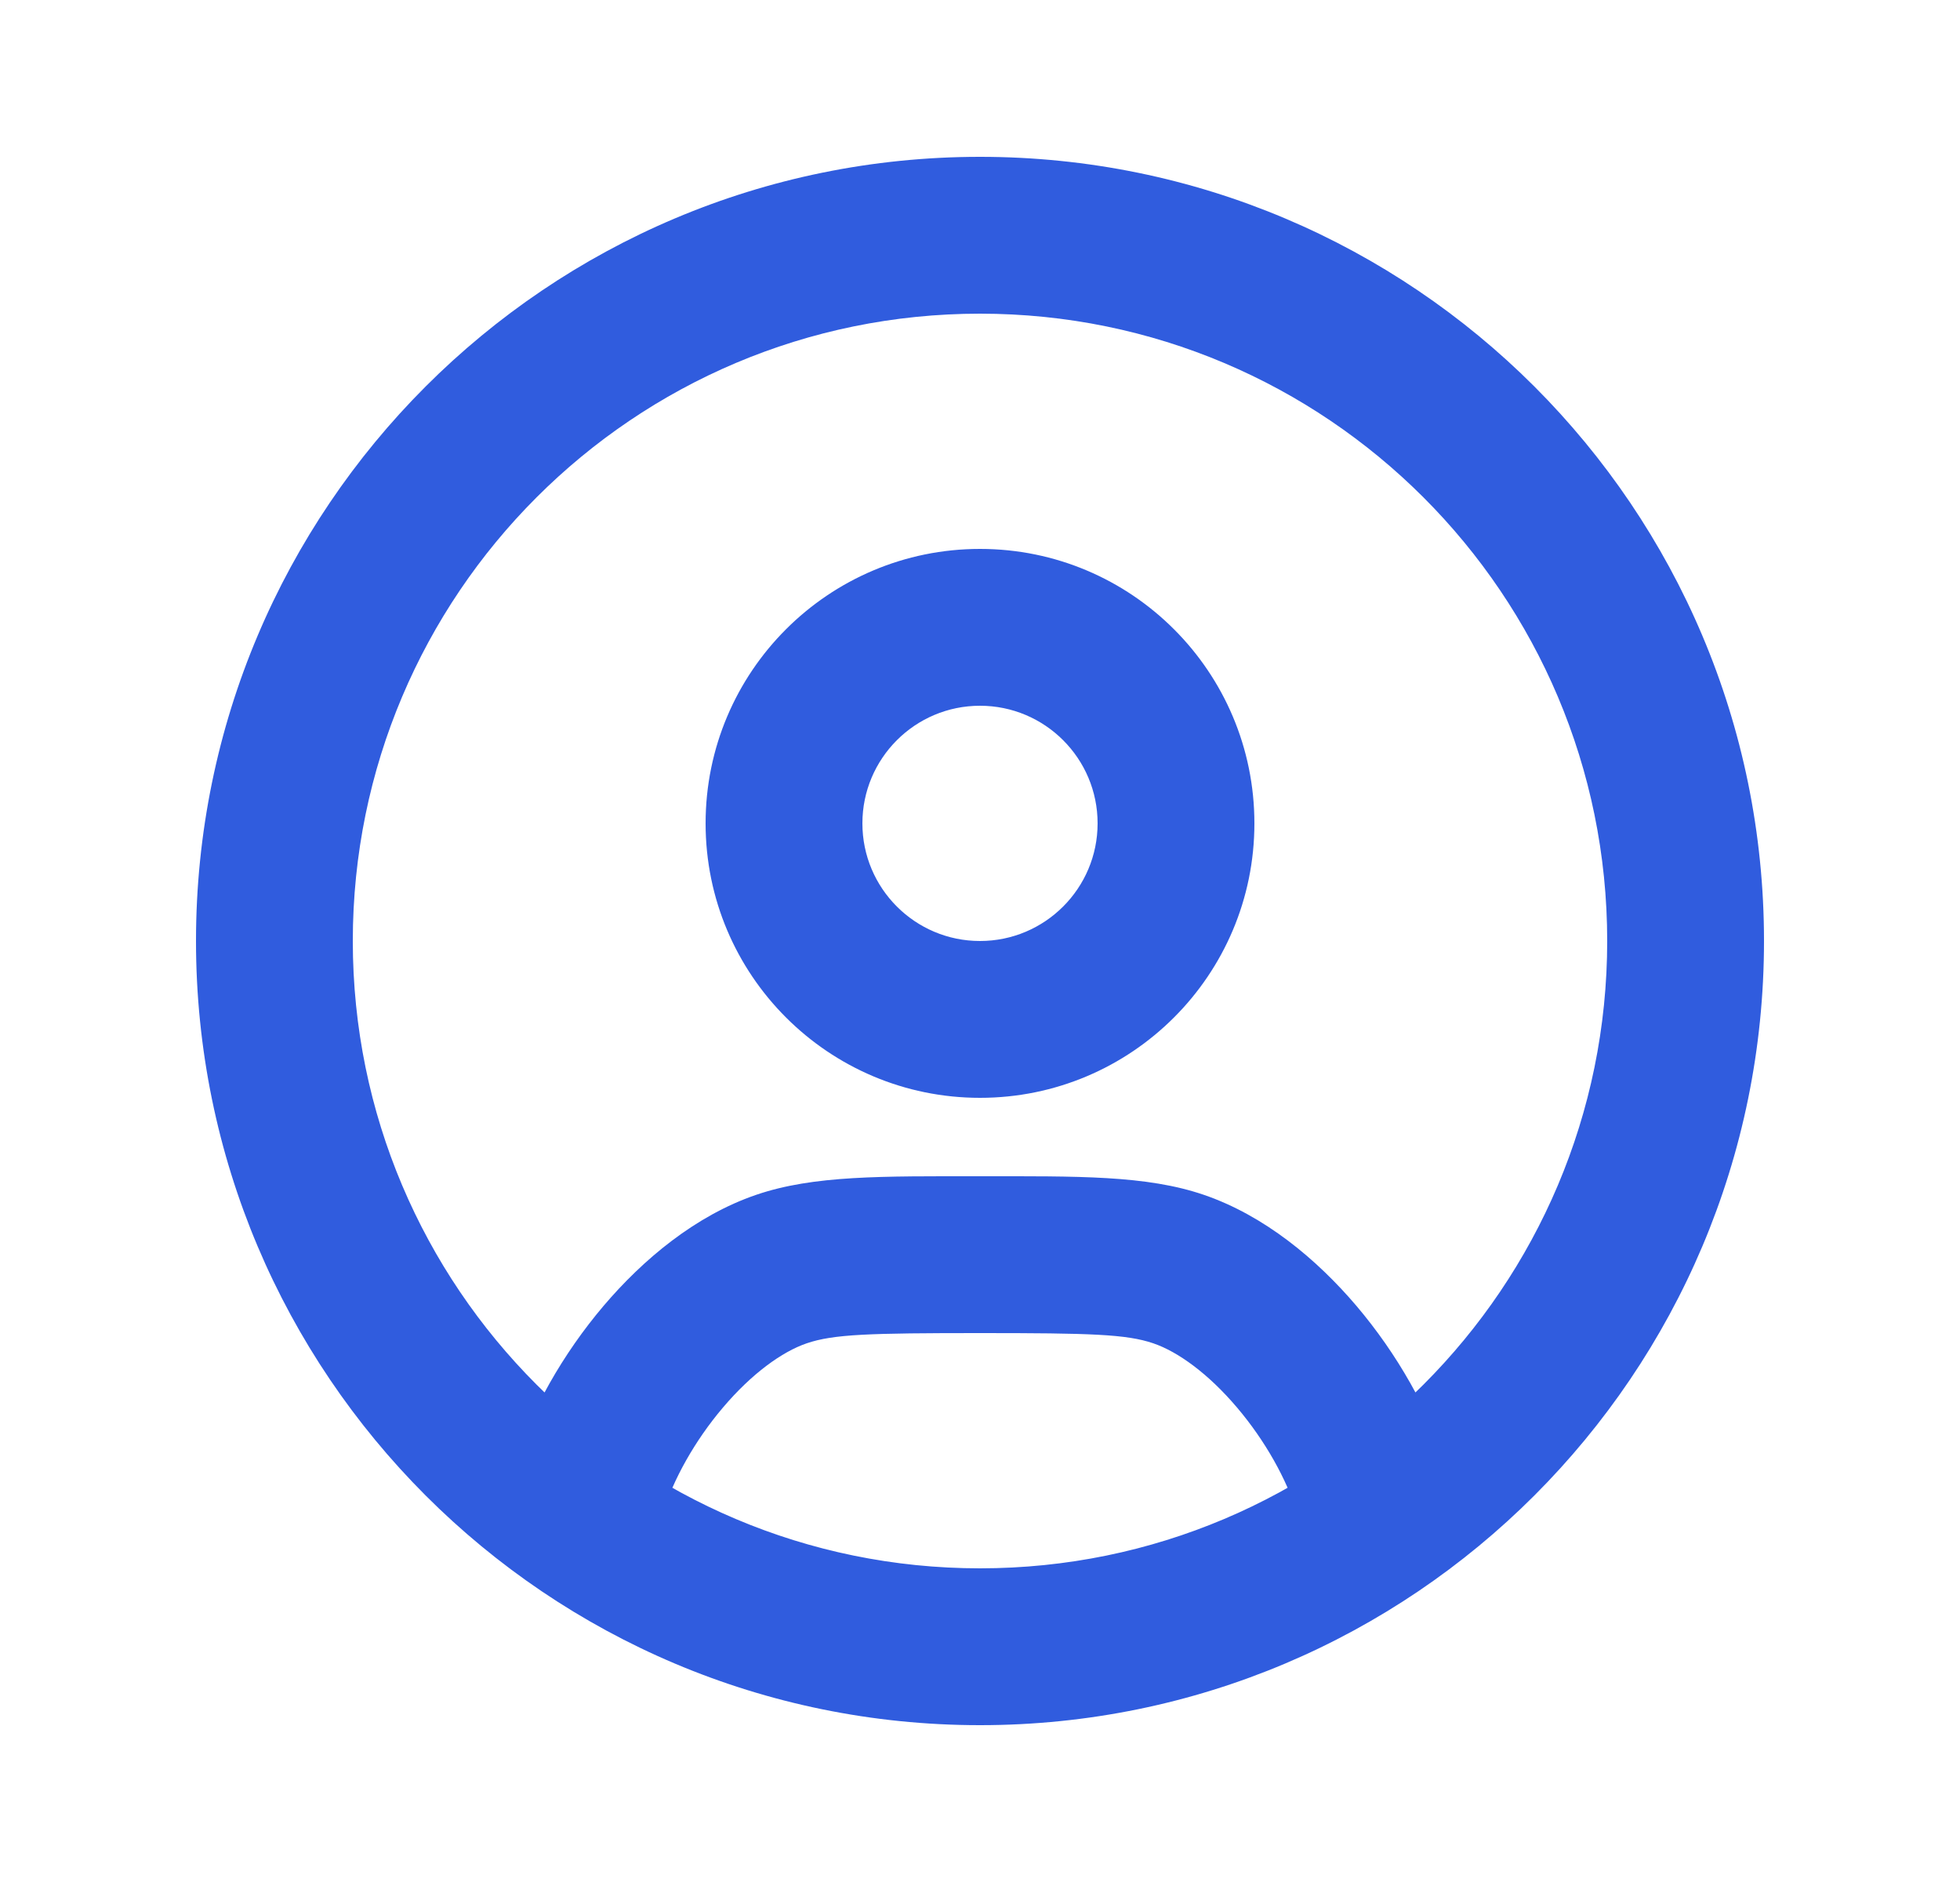
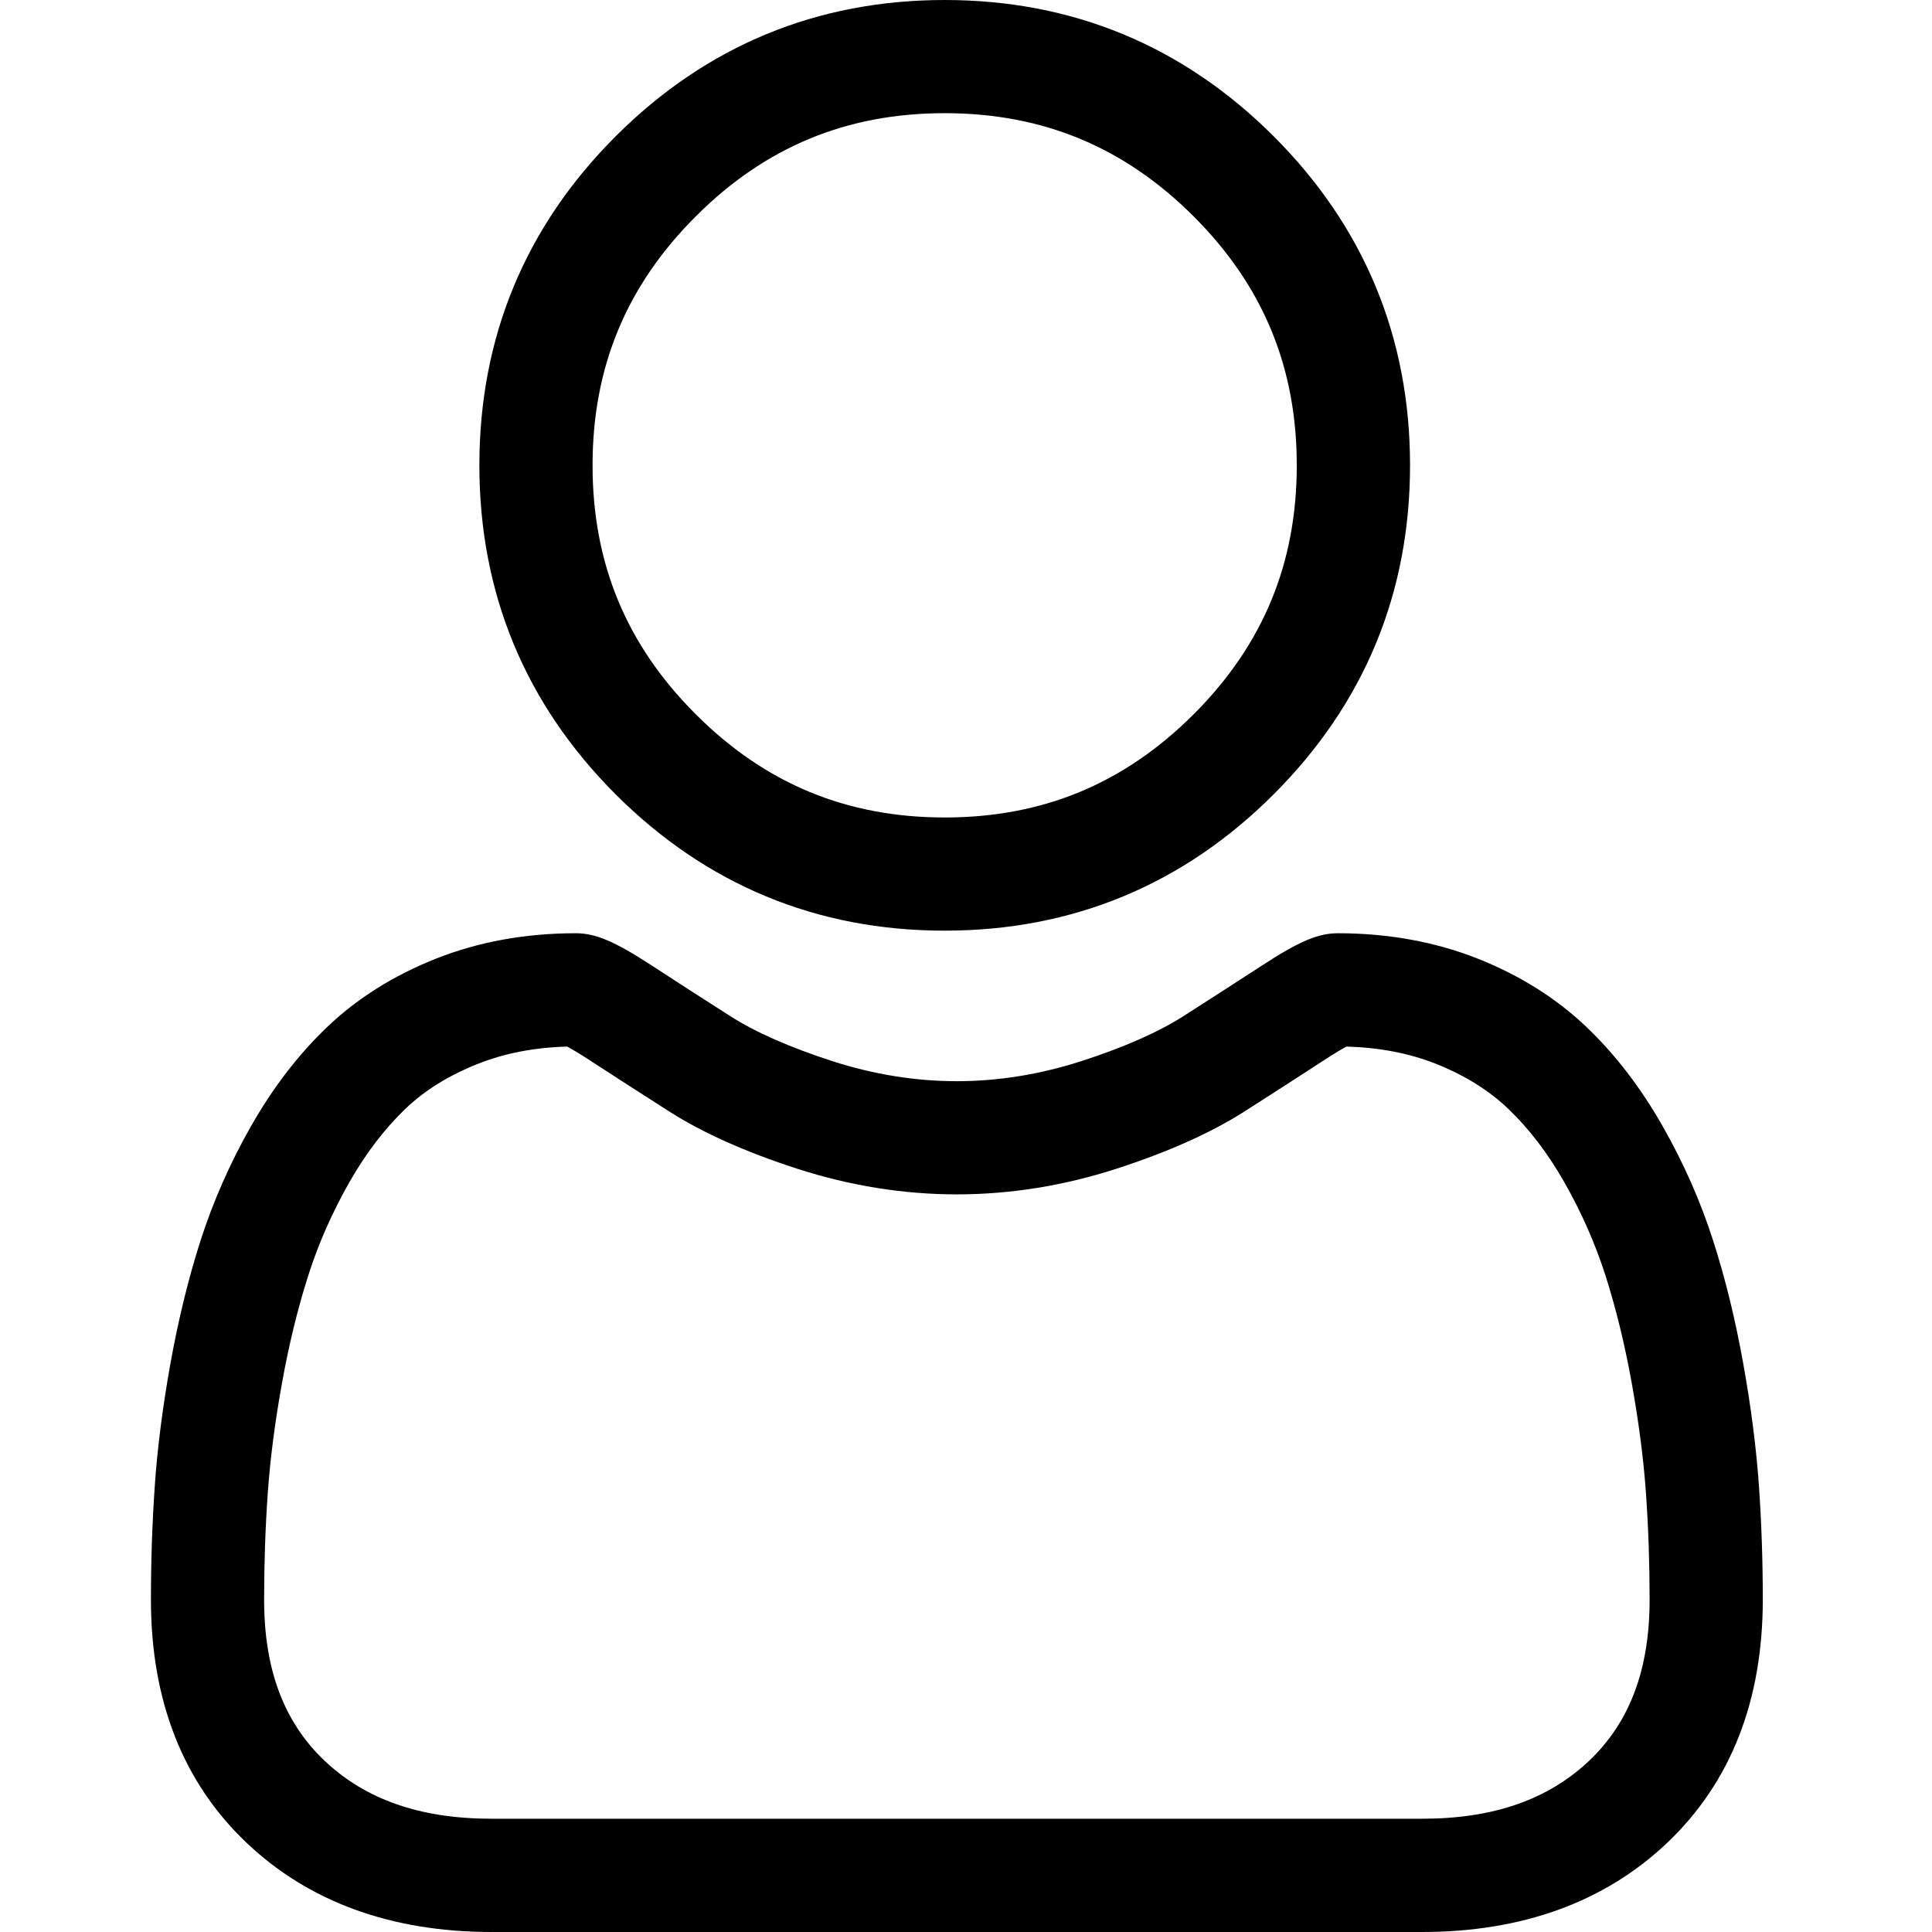
- <svg xmlns="http://www.w3.org/2000/svg" width="25" height="24" viewBox="0 0 25 24" fill="none">
-   <path d="M15.032 16.183L14.709 17.13H14.709L15.032 16.183ZM16.545 19.296C16.708 19.823 17.268 20.119 17.796 19.955C18.323 19.792 18.619 19.232 18.455 18.704L17.5 19L16.545 19.296ZM9.968 16.183L10.291 17.13H10.291L9.968 16.183ZM12.5 16V17C13.911 17 14.368 17.014 14.709 17.13L15.032 16.183L15.355 15.237C14.621 14.986 13.748 15 12.5 15V16ZM15.032 16.183L14.709 17.13C15.024 17.237 15.412 17.517 15.779 17.95C16.14 18.375 16.413 18.869 16.545 19.296L17.5 19L18.455 18.704C18.234 17.989 17.817 17.261 17.304 16.656C16.797 16.059 16.127 15.501 15.355 15.237L15.032 16.183ZM12.5 16V15C11.252 15 10.379 14.986 9.645 15.237L9.968 16.183L10.291 17.13C10.632 17.014 11.089 17 12.5 17V16ZM9.968 16.183L9.645 15.237C8.872 15.501 8.203 16.059 7.696 16.656C7.183 17.261 6.766 17.989 6.545 18.704L7.5 19L8.455 19.296C8.587 18.869 8.86 18.375 9.221 17.95C9.588 17.517 9.976 17.237 10.291 17.13L9.968 16.183ZM21.5 12H20.5C20.5 16.418 16.918 20 12.5 20V21V22C18.023 22 22.5 17.523 22.5 12H21.5ZM12.5 21V20C8.082 20 4.5 16.418 4.5 12H3.5H2.5C2.5 17.523 6.977 22 12.5 22V21ZM3.5 12H4.5C4.5 7.582 8.082 4 12.5 4V3V2C6.977 2 2.5 6.477 2.5 12H3.5ZM12.5 3V4C16.918 4 20.5 7.582 20.5 12H21.5H22.5C22.5 6.477 18.023 2 12.5 2V3ZM15 10.5H14C14 11.328 13.328 12 12.5 12V13V14C14.433 14 16 12.433 16 10.5H15ZM12.5 13V12C11.672 12 11 11.328 11 10.5H10H9C9 12.433 10.567 14 12.5 14V13ZM10 10.5H11C11 9.672 11.672 9 12.5 9V8V7C10.567 7 9 8.567 9 10.5H10ZM12.5 8V9C13.328 9 14 9.672 14 10.5H15H16C16 8.567 14.433 7 12.5 7V8Z" fill="#305CDE" />
+ <svg xmlns="http://www.w3.org/2000/svg" width="24" height="24" viewBox="0 0 24 24" fill="none">
+   <path d="M11.735 11.561C13.323 11.561 14.699 10.991 15.822 9.867C16.946 8.744 17.516 7.369 17.516 5.78C17.516 4.192 16.946 2.817 15.822 1.693C14.698 0.57 13.323 0 11.735 0C10.147 0 8.772 0.57 7.648 1.693C6.524 2.817 5.955 4.192 5.955 5.78C5.955 7.369 6.524 8.744 7.648 9.868C8.772 10.991 10.147 11.561 11.735 11.561H11.735ZM8.643 2.688C9.505 1.826 10.517 1.406 11.735 1.406C12.954 1.406 13.965 1.826 14.828 2.688C15.69 3.55 16.109 4.562 16.109 5.78C16.109 6.999 15.69 8.011 14.828 8.873C13.965 9.735 12.954 10.155 11.735 10.155C10.517 10.155 9.505 9.735 8.643 8.873C7.78 8.011 7.361 6.999 7.361 5.78C7.361 4.562 7.78 3.55 8.643 2.688ZM21.85 18.455C21.817 17.987 21.752 17.477 21.655 16.938C21.558 16.396 21.433 15.883 21.282 15.414C21.127 14.929 20.916 14.45 20.655 13.992C20.385 13.515 20.067 13.101 19.71 12.76C19.337 12.403 18.881 12.116 18.353 11.907C17.826 11.699 17.243 11.593 16.619 11.593C16.374 11.593 16.137 11.694 15.68 11.992C15.355 12.203 15.028 12.414 14.701 12.623C14.387 12.823 13.961 13.011 13.435 13.181C12.921 13.347 12.4 13.431 11.886 13.431C11.372 13.431 10.851 13.347 10.337 13.181C9.812 13.011 9.385 12.823 9.072 12.623C8.707 12.39 8.378 12.178 8.092 11.991C7.635 11.694 7.398 11.593 7.153 11.593C6.529 11.593 5.946 11.699 5.42 11.907C4.892 12.116 4.435 12.403 4.062 12.76C3.705 13.101 3.387 13.516 3.117 13.992C2.856 14.45 2.646 14.929 2.49 15.414C2.34 15.883 2.215 16.396 2.117 16.938C2.021 17.476 1.955 17.987 1.923 18.455C1.891 18.914 1.875 19.391 1.875 19.873C1.875 21.125 2.273 22.14 3.059 22.888C3.834 23.626 4.86 24 6.109 24H17.665C18.913 24 19.939 23.626 20.715 22.888C21.5 22.14 21.898 21.126 21.898 19.872C21.898 19.389 21.882 18.912 21.85 18.455ZM19.745 21.869C19.232 22.356 18.552 22.593 17.665 22.593H6.109C5.221 22.593 4.541 22.356 4.028 21.869C3.526 21.39 3.281 20.737 3.281 19.873C3.281 19.423 3.296 18.979 3.326 18.553C3.355 18.134 3.414 17.675 3.502 17.187C3.588 16.705 3.699 16.252 3.83 15.843C3.955 15.45 4.127 15.061 4.34 14.686C4.543 14.329 4.777 14.023 5.034 13.776C5.275 13.545 5.579 13.356 5.938 13.215C6.269 13.083 6.641 13.012 7.045 13.001C7.094 13.027 7.182 13.077 7.324 13.17C7.613 13.358 7.947 13.573 8.315 13.808C8.73 14.073 9.265 14.312 9.905 14.519C10.558 14.73 11.225 14.837 11.886 14.837C12.548 14.837 13.214 14.73 13.867 14.519C14.507 14.312 15.042 14.073 15.458 13.808C15.835 13.567 16.159 13.358 16.448 13.17C16.59 13.077 16.678 13.027 16.727 13.001C17.131 13.012 17.504 13.083 17.835 13.214C18.193 13.356 18.497 13.545 18.738 13.776C18.996 14.023 19.23 14.329 19.433 14.687C19.646 15.061 19.817 15.45 19.943 15.842C20.074 16.253 20.185 16.705 20.271 17.187C20.359 17.676 20.418 18.135 20.447 18.553V18.553C20.477 18.978 20.492 19.422 20.492 19.873C20.492 20.737 20.247 21.39 19.745 21.869H19.745Z" fill="black" />
</svg>
